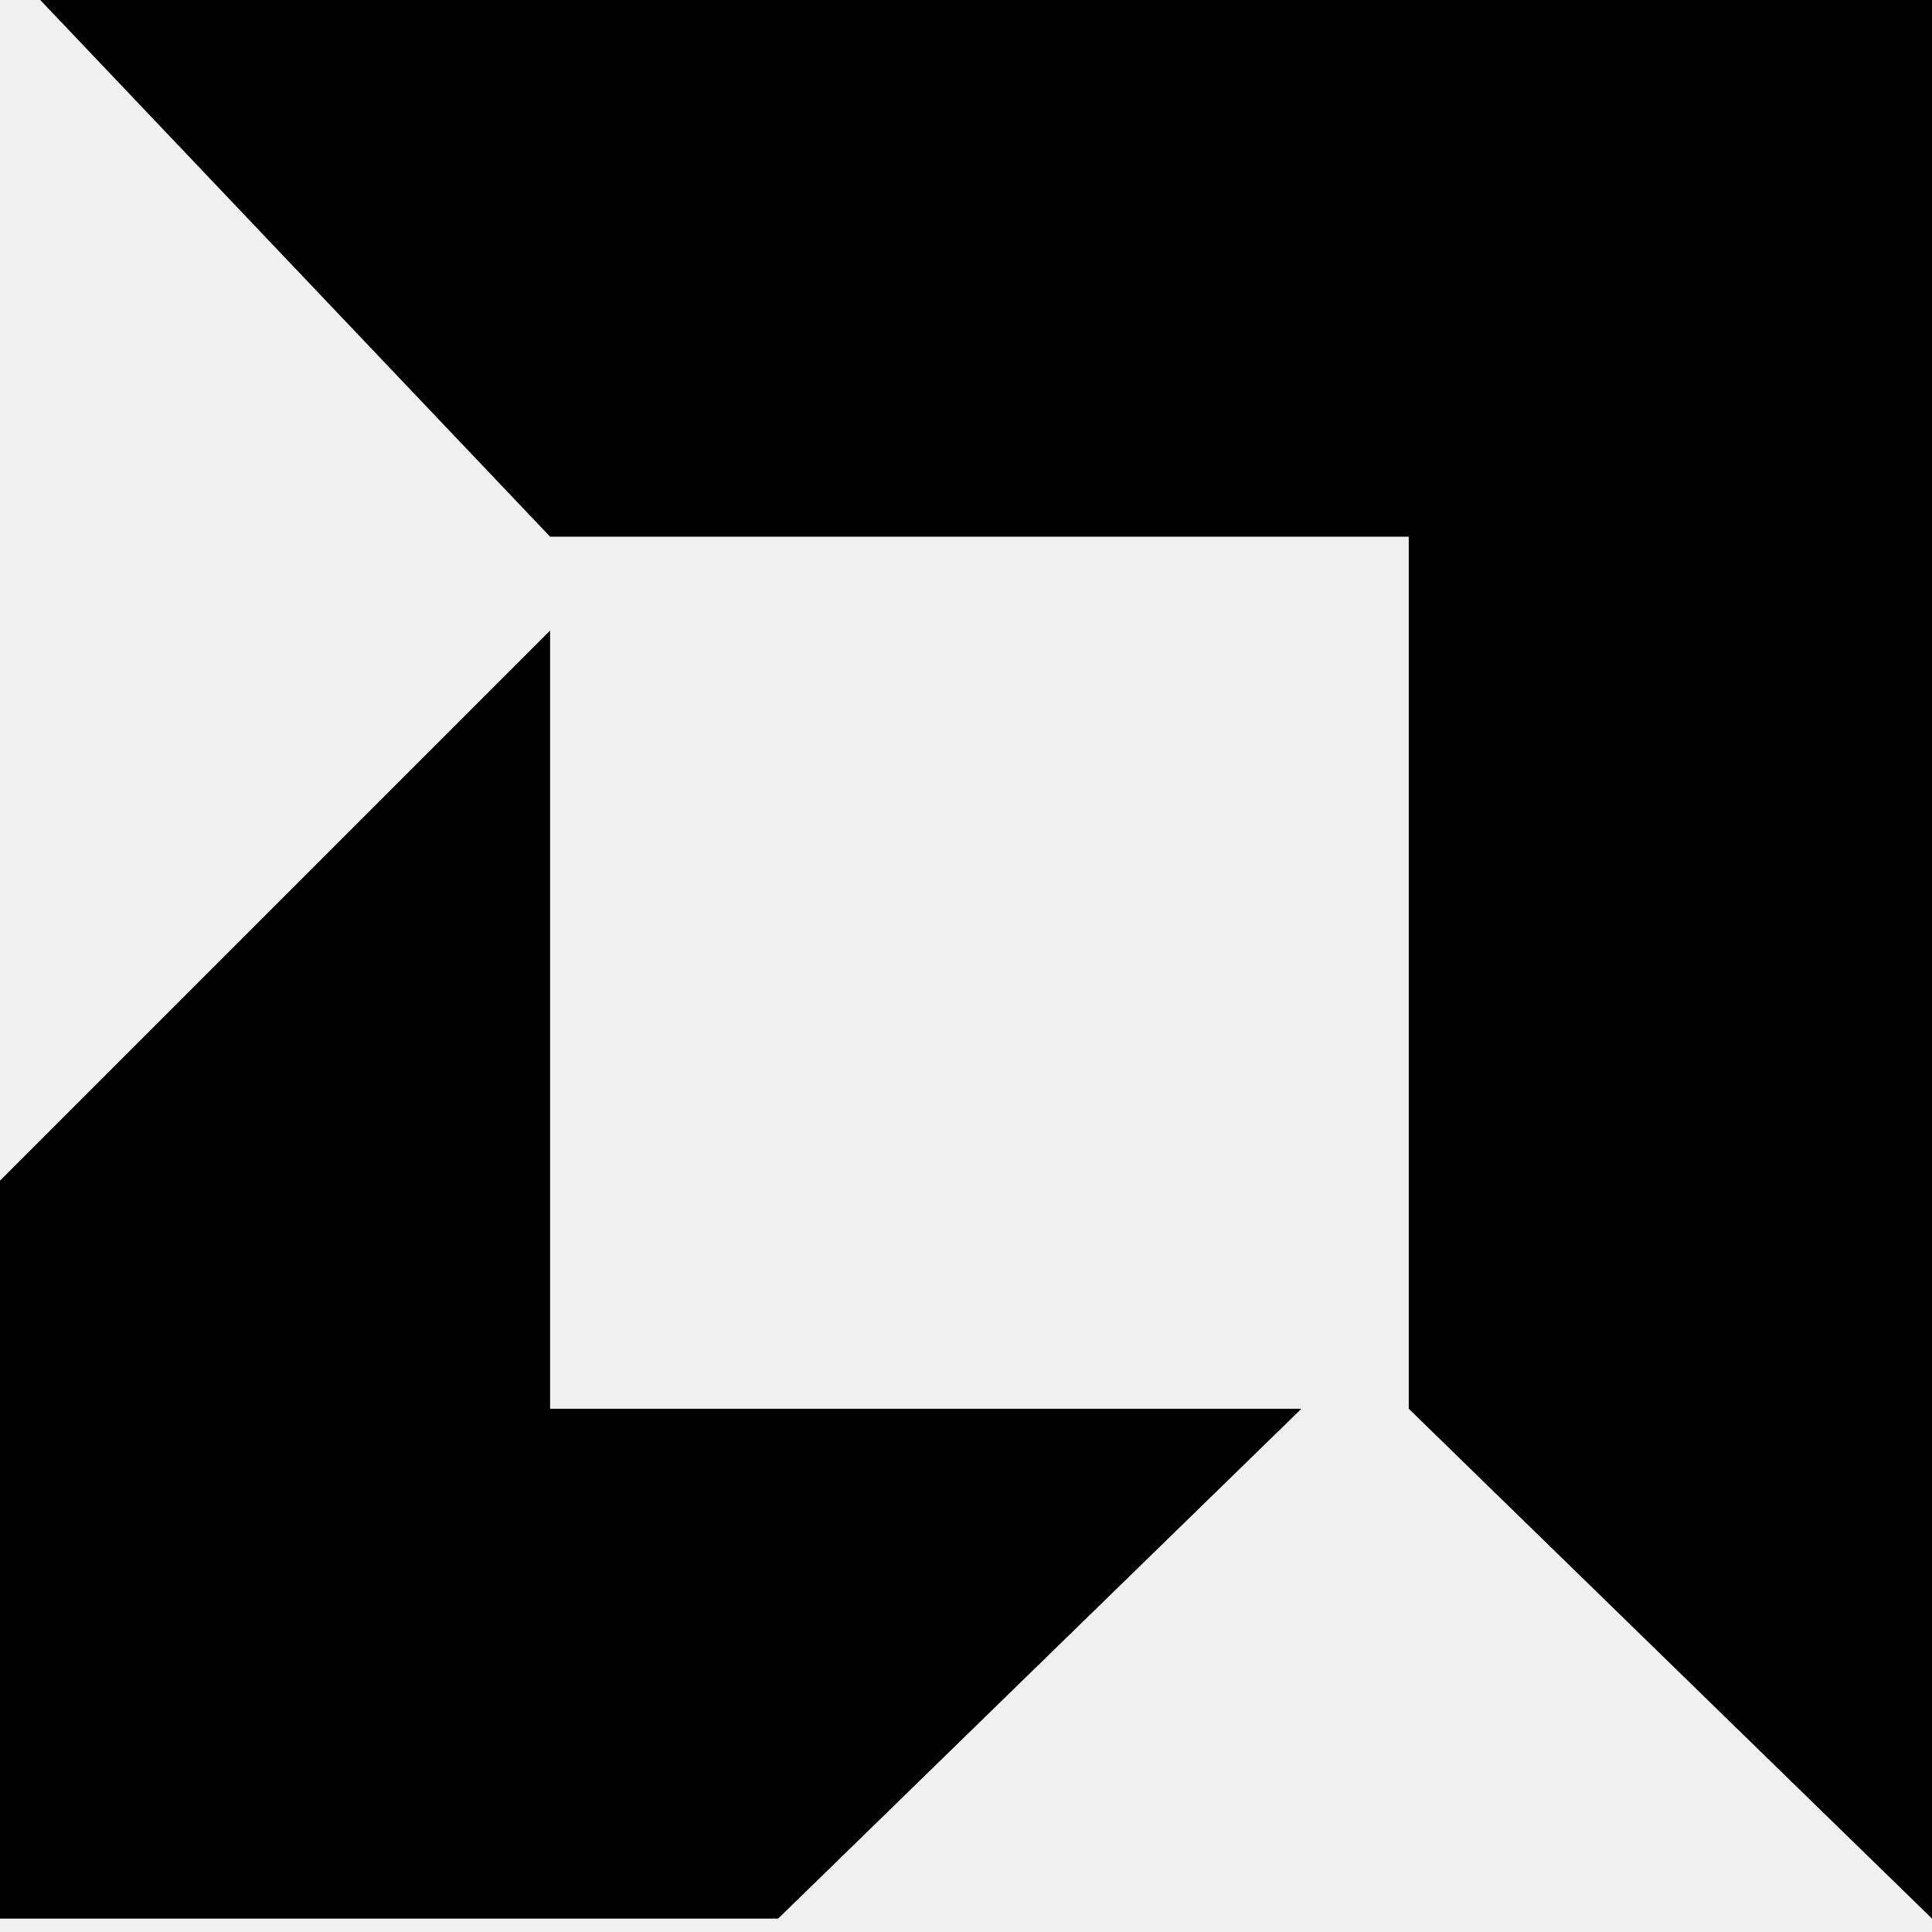
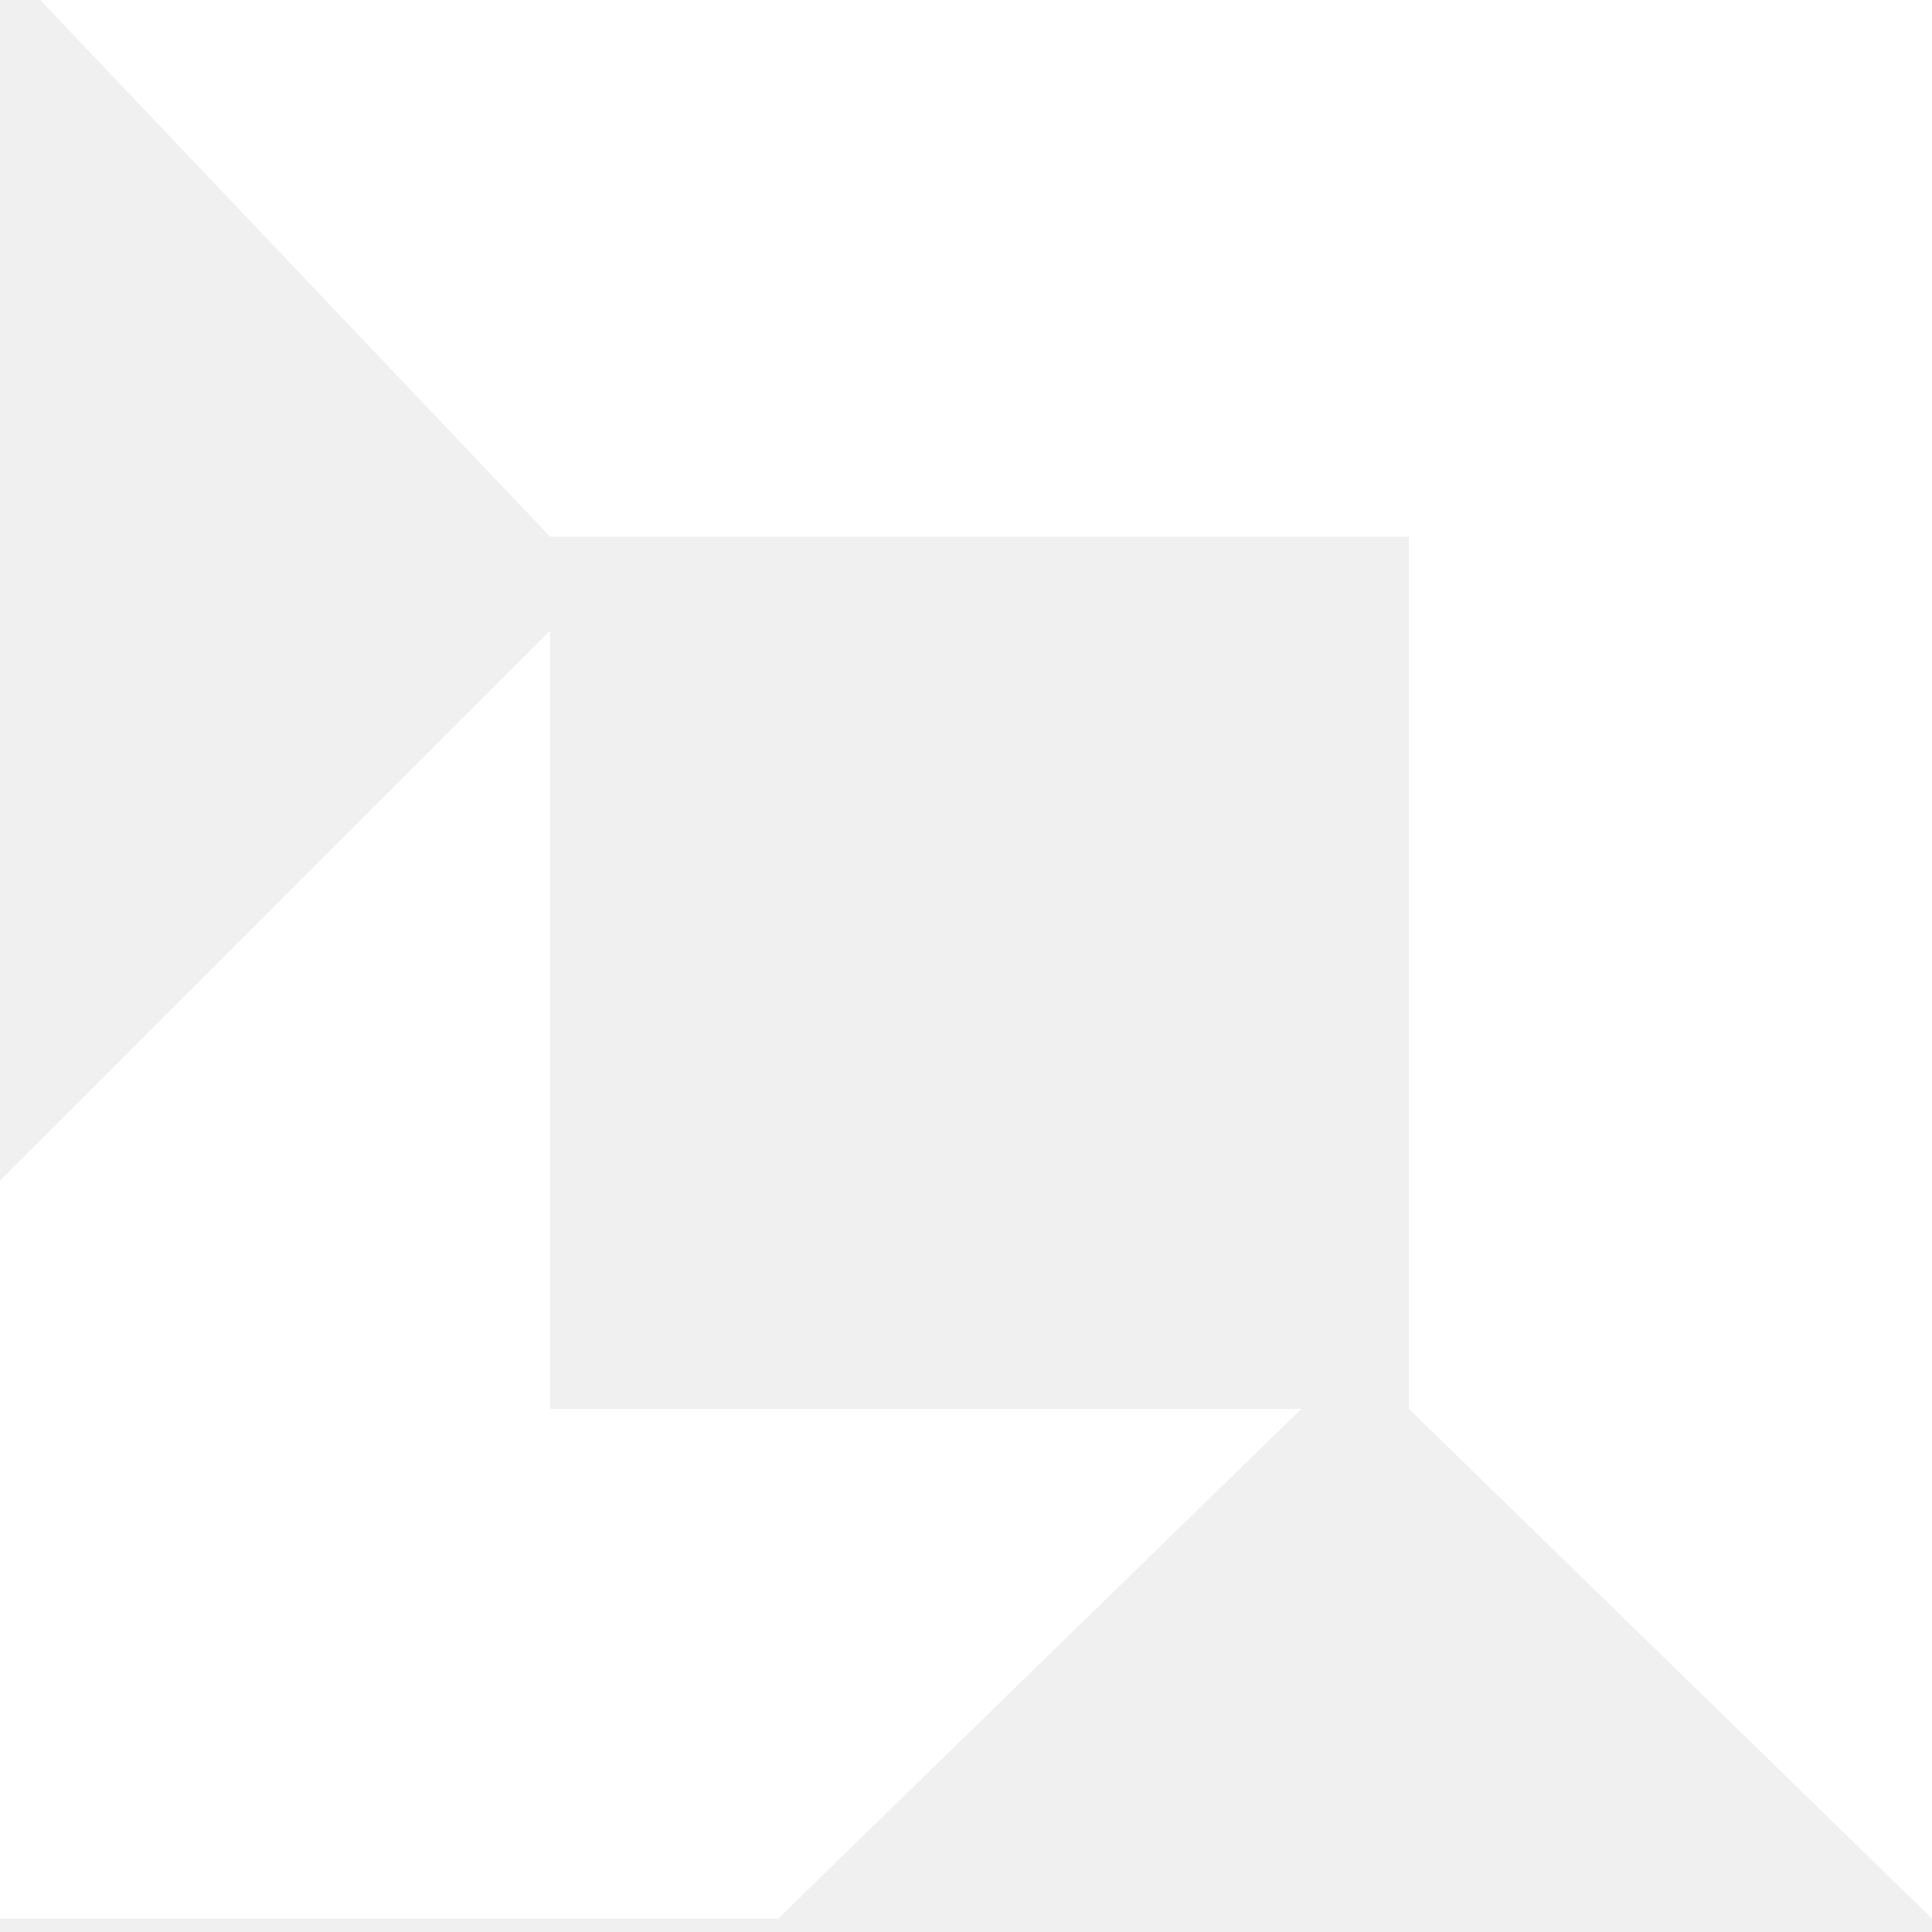
<svg xmlns="http://www.w3.org/2000/svg" width="72" height="72" viewBox="0 0 72 72" fill="none">
-   <path d="M72 0H1.5L20.5 20H52.5V52.5L72 71.5V0Z" fill="black" />
-   <path d="M0 44L20.5 23.5V52.5H48.5L29 71.5H0V44Z" fill="black" />
+   <path d="M72 0H1.5L20.5 20H52.5V52.5L72 71.5V0Z" fill="white" />
+   <path d="M0 44L20.5 23.5V52.5H48.5L29 71.5H0V44Z" fill="white" />
</svg>
